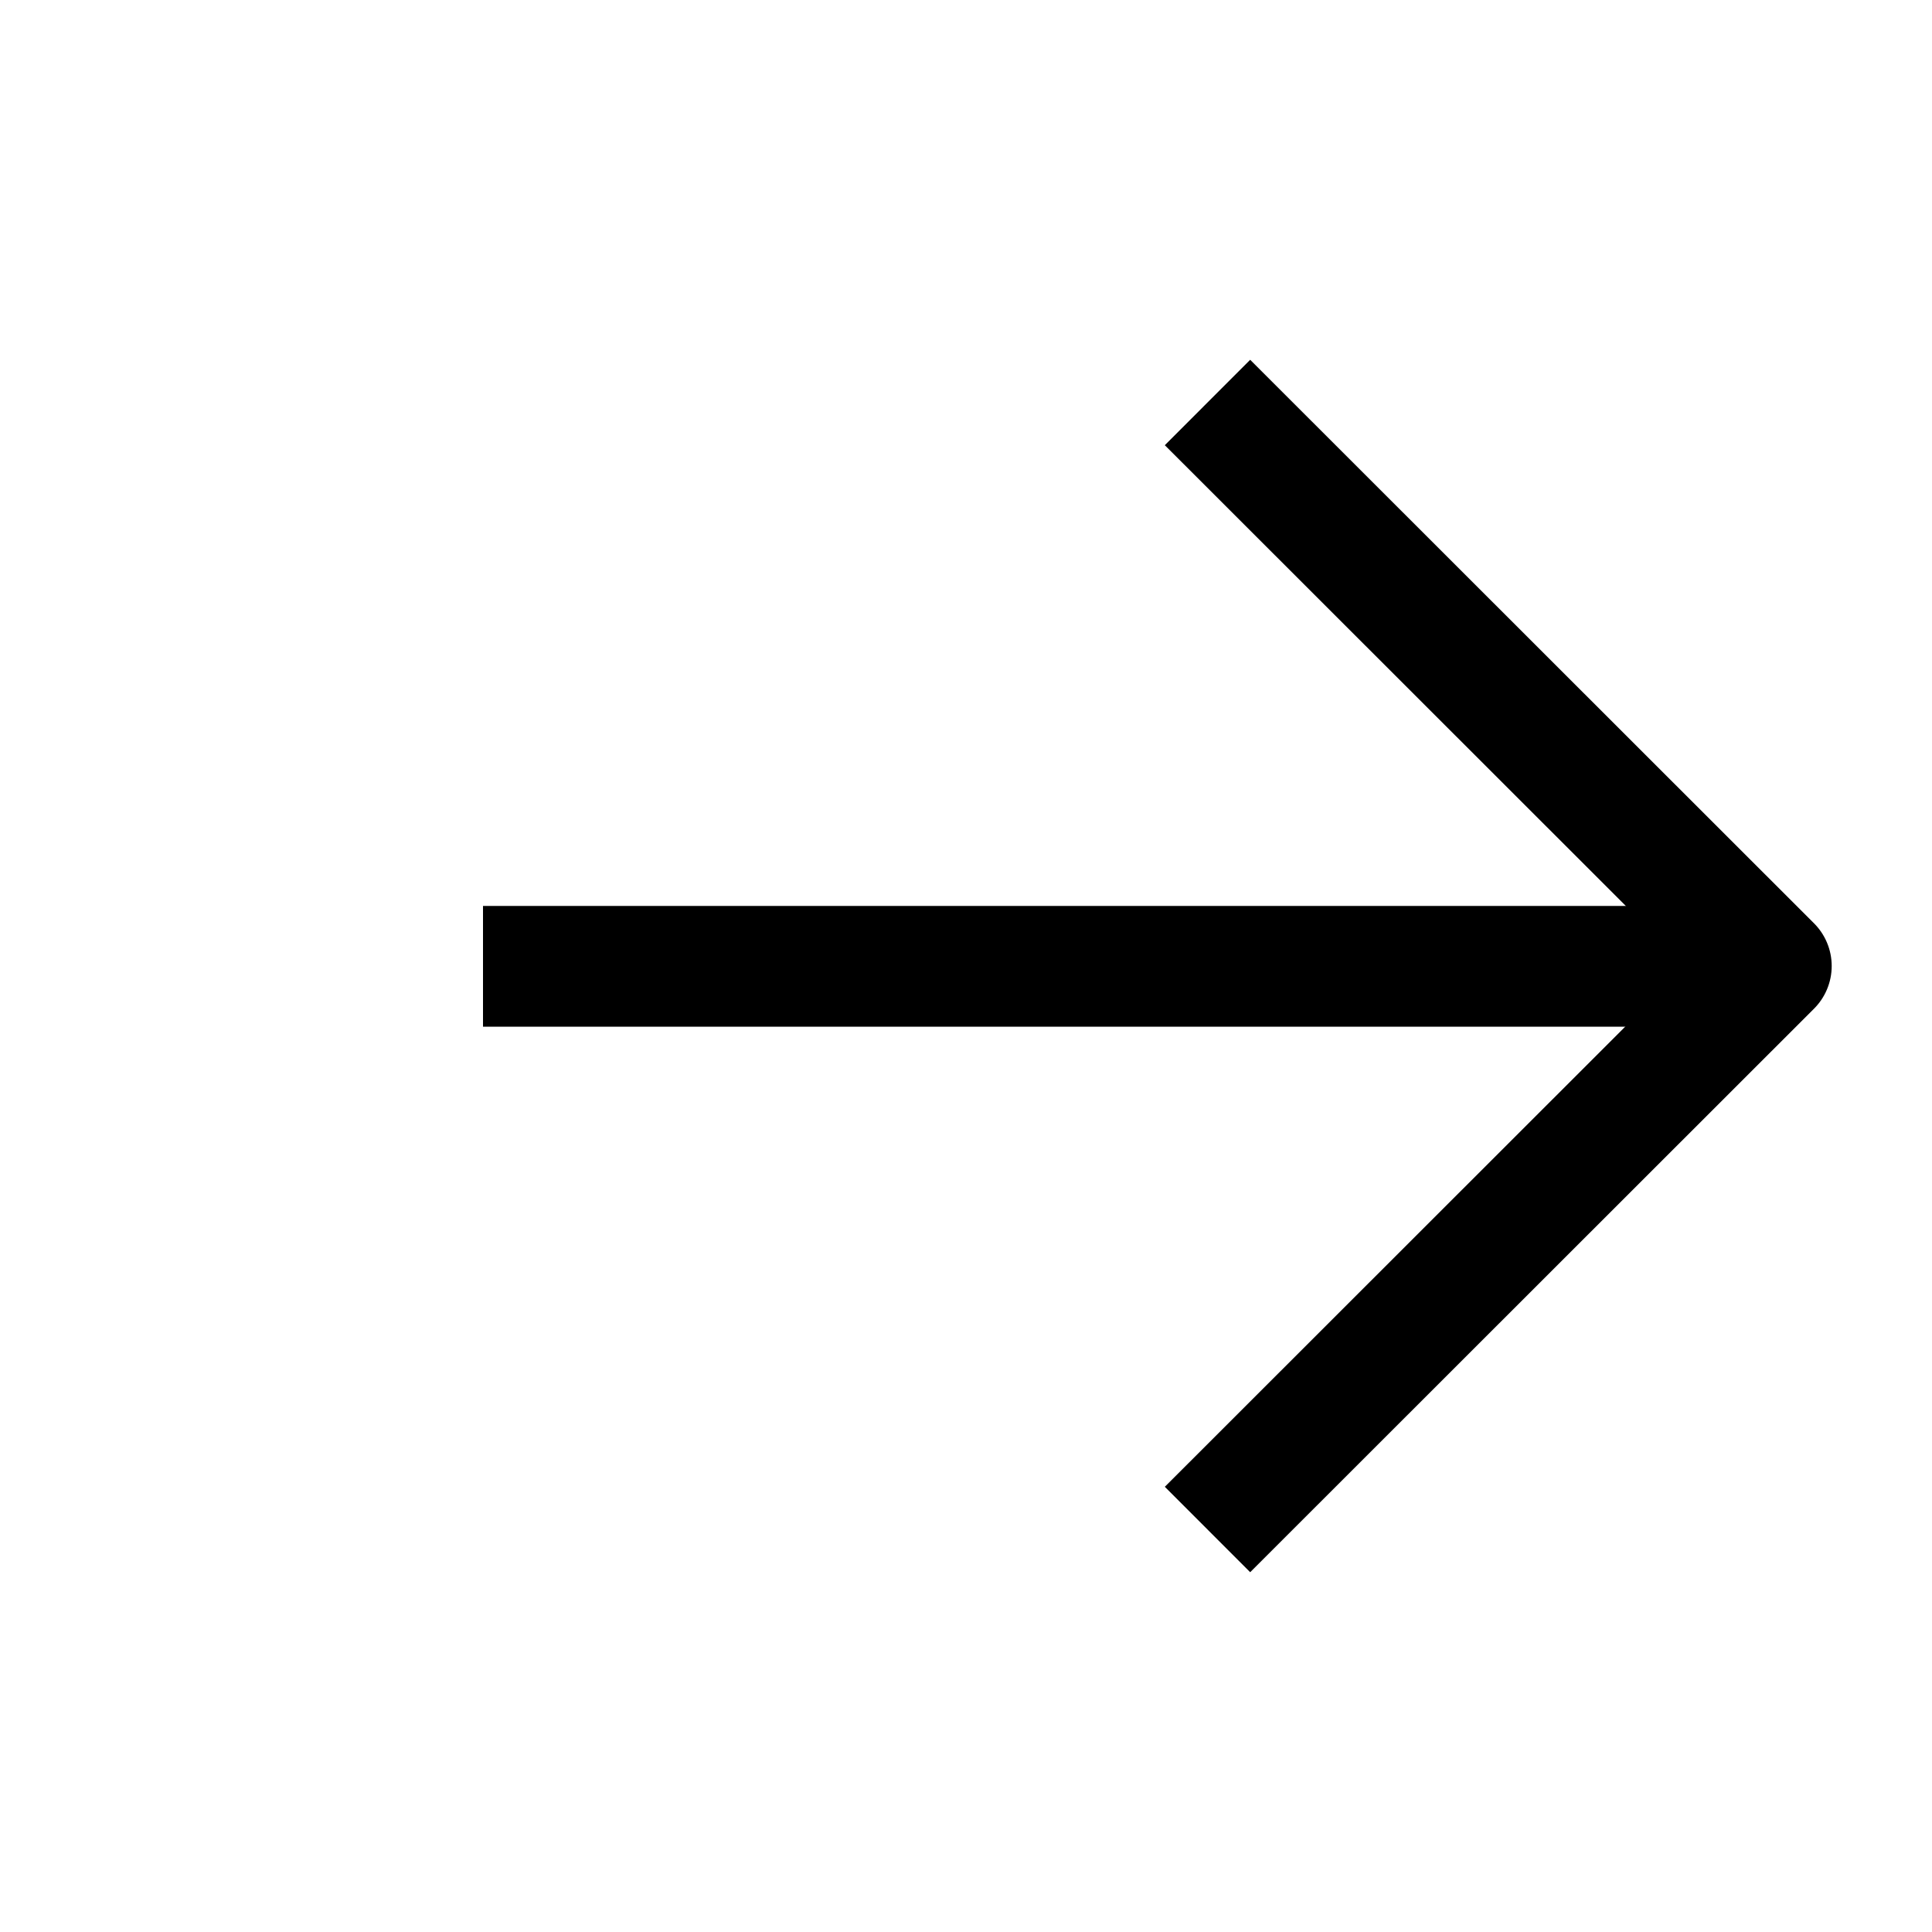
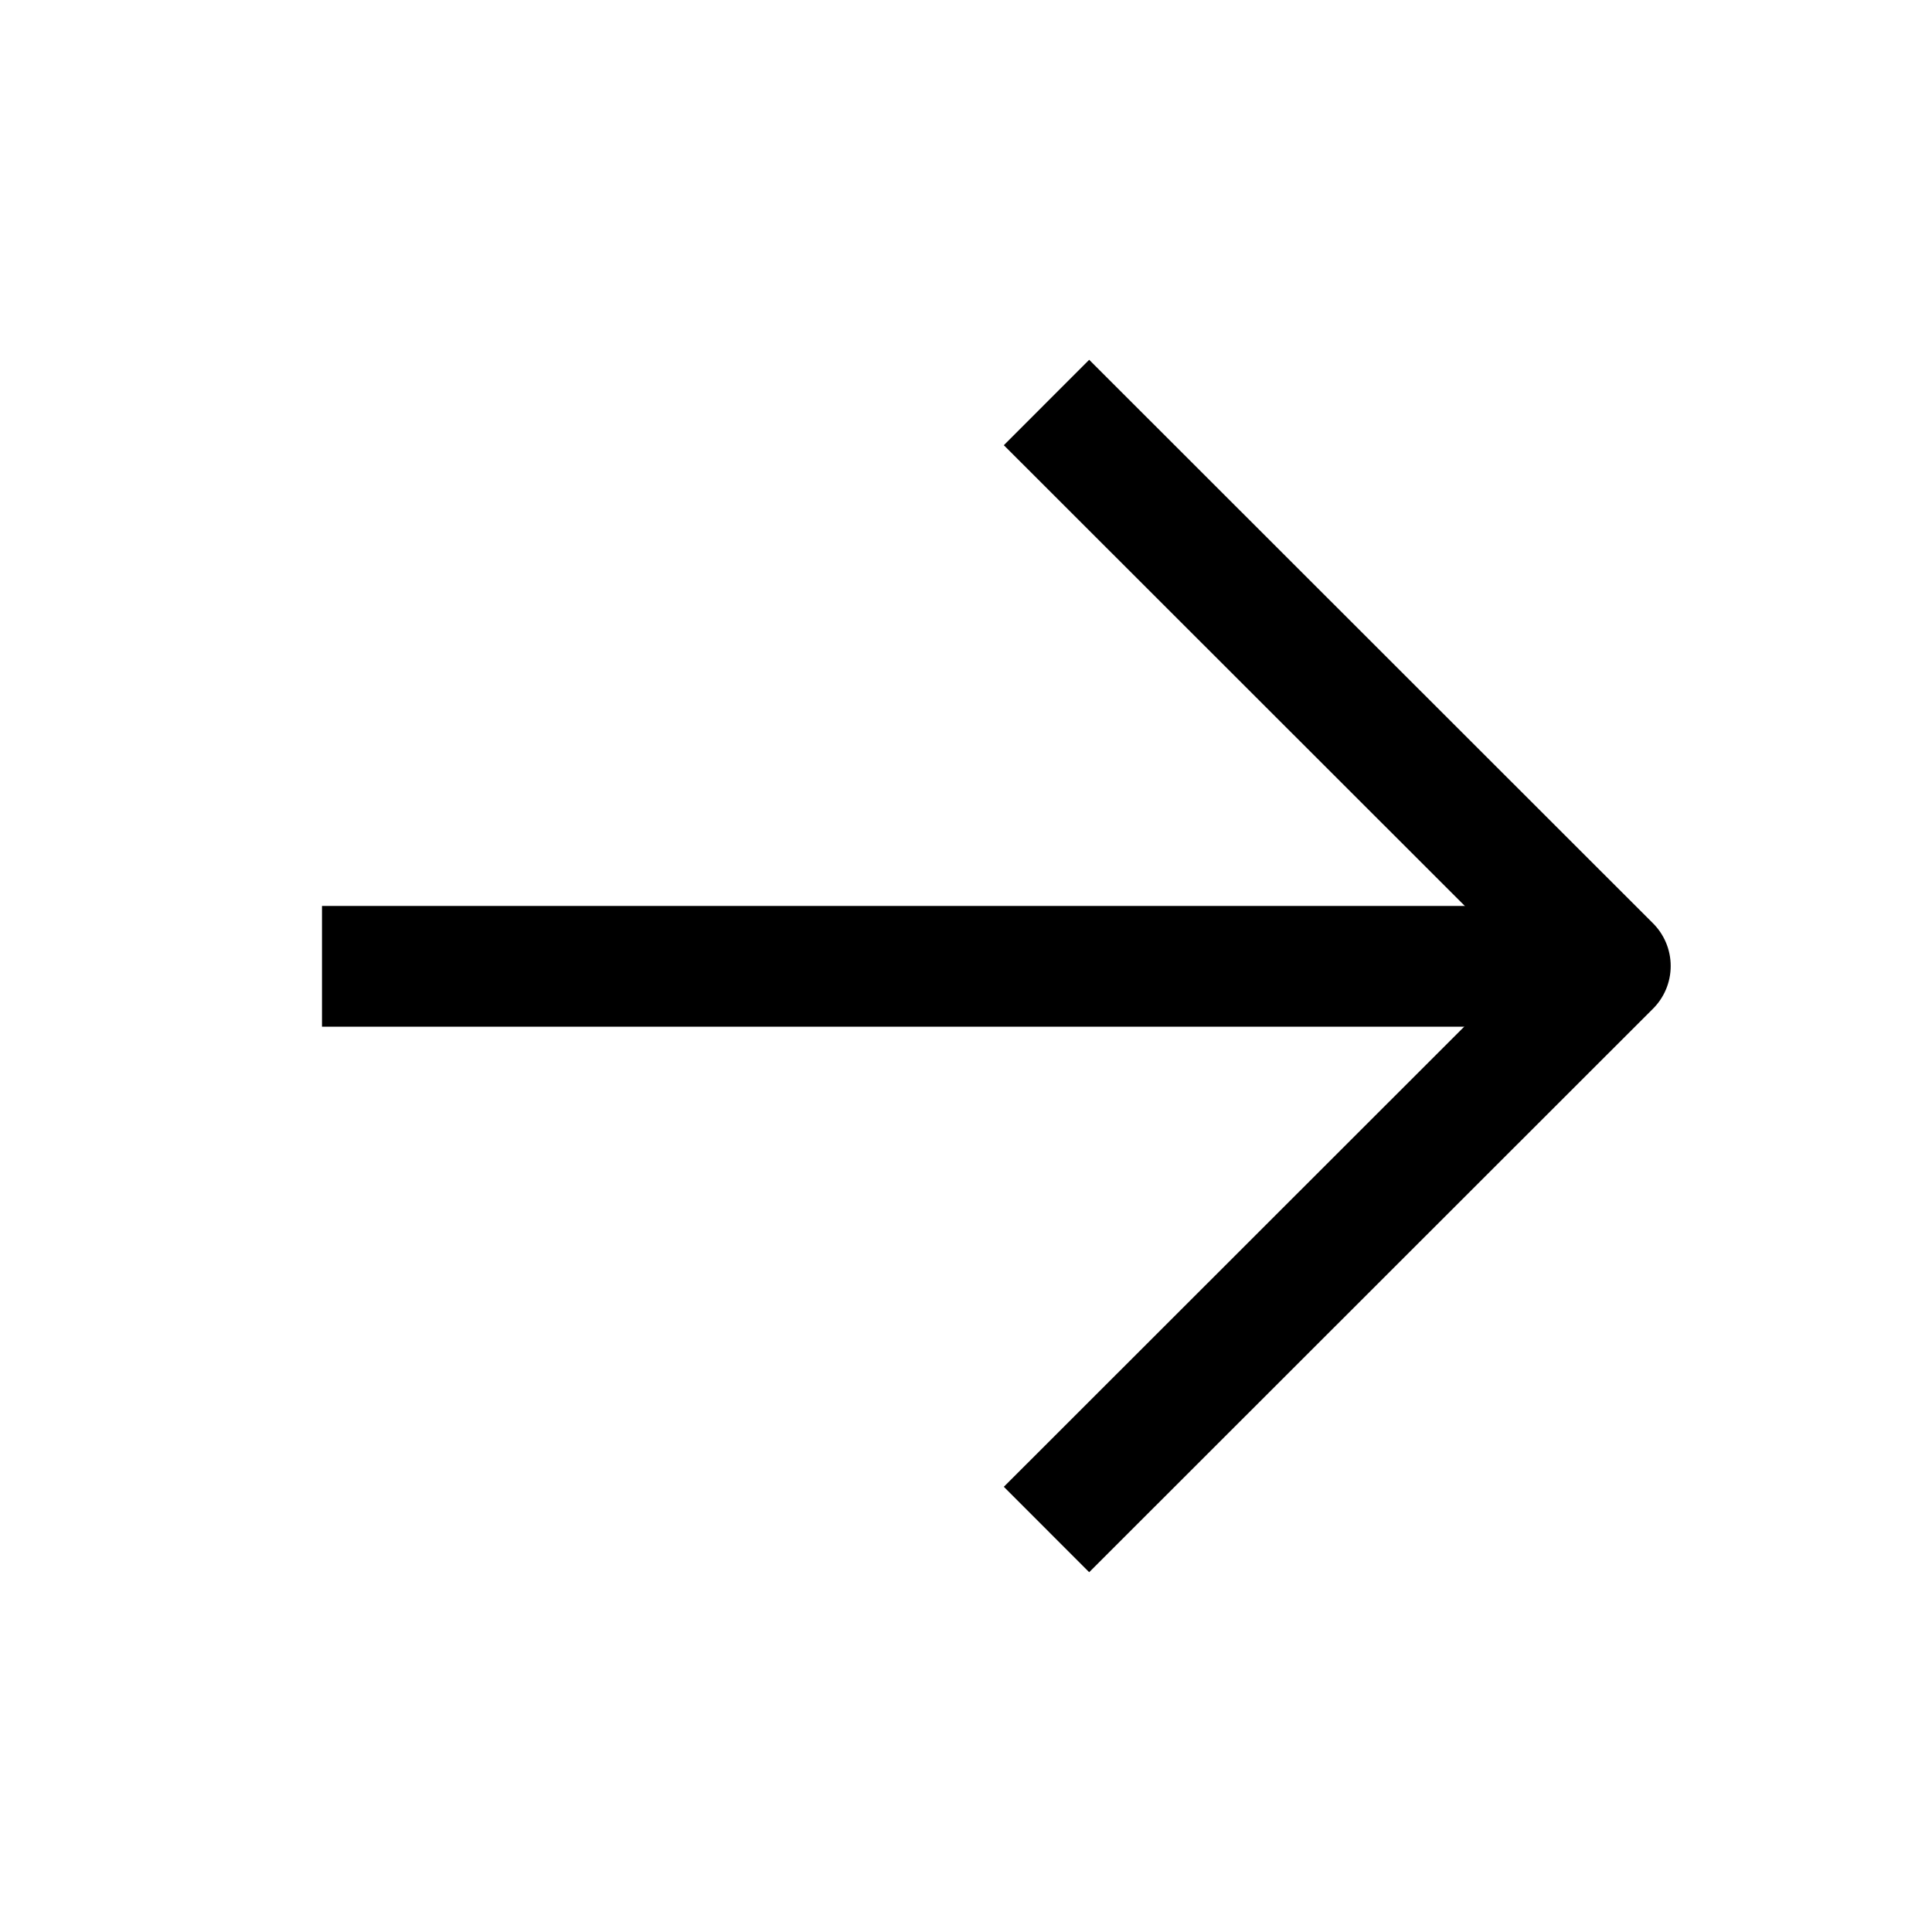
<svg xmlns="http://www.w3.org/2000/svg" width="24" height="24" viewBox="0 0 24 24" fill="none">
-   <path d="M6 12.004H22" stroke="black" stroke-width="1.5" />
-   <path d="M15 5L22.004 12L15 19" stroke="black" stroke-width="1.5" stroke-linejoin="round" />
+   <path d="M4 12.004H20" stroke="black" stroke-width="1.5" />
+   <path d="M13 5L20.004 12L13 19" stroke="black" stroke-width="1.5" stroke-linejoin="round" />
</svg>
